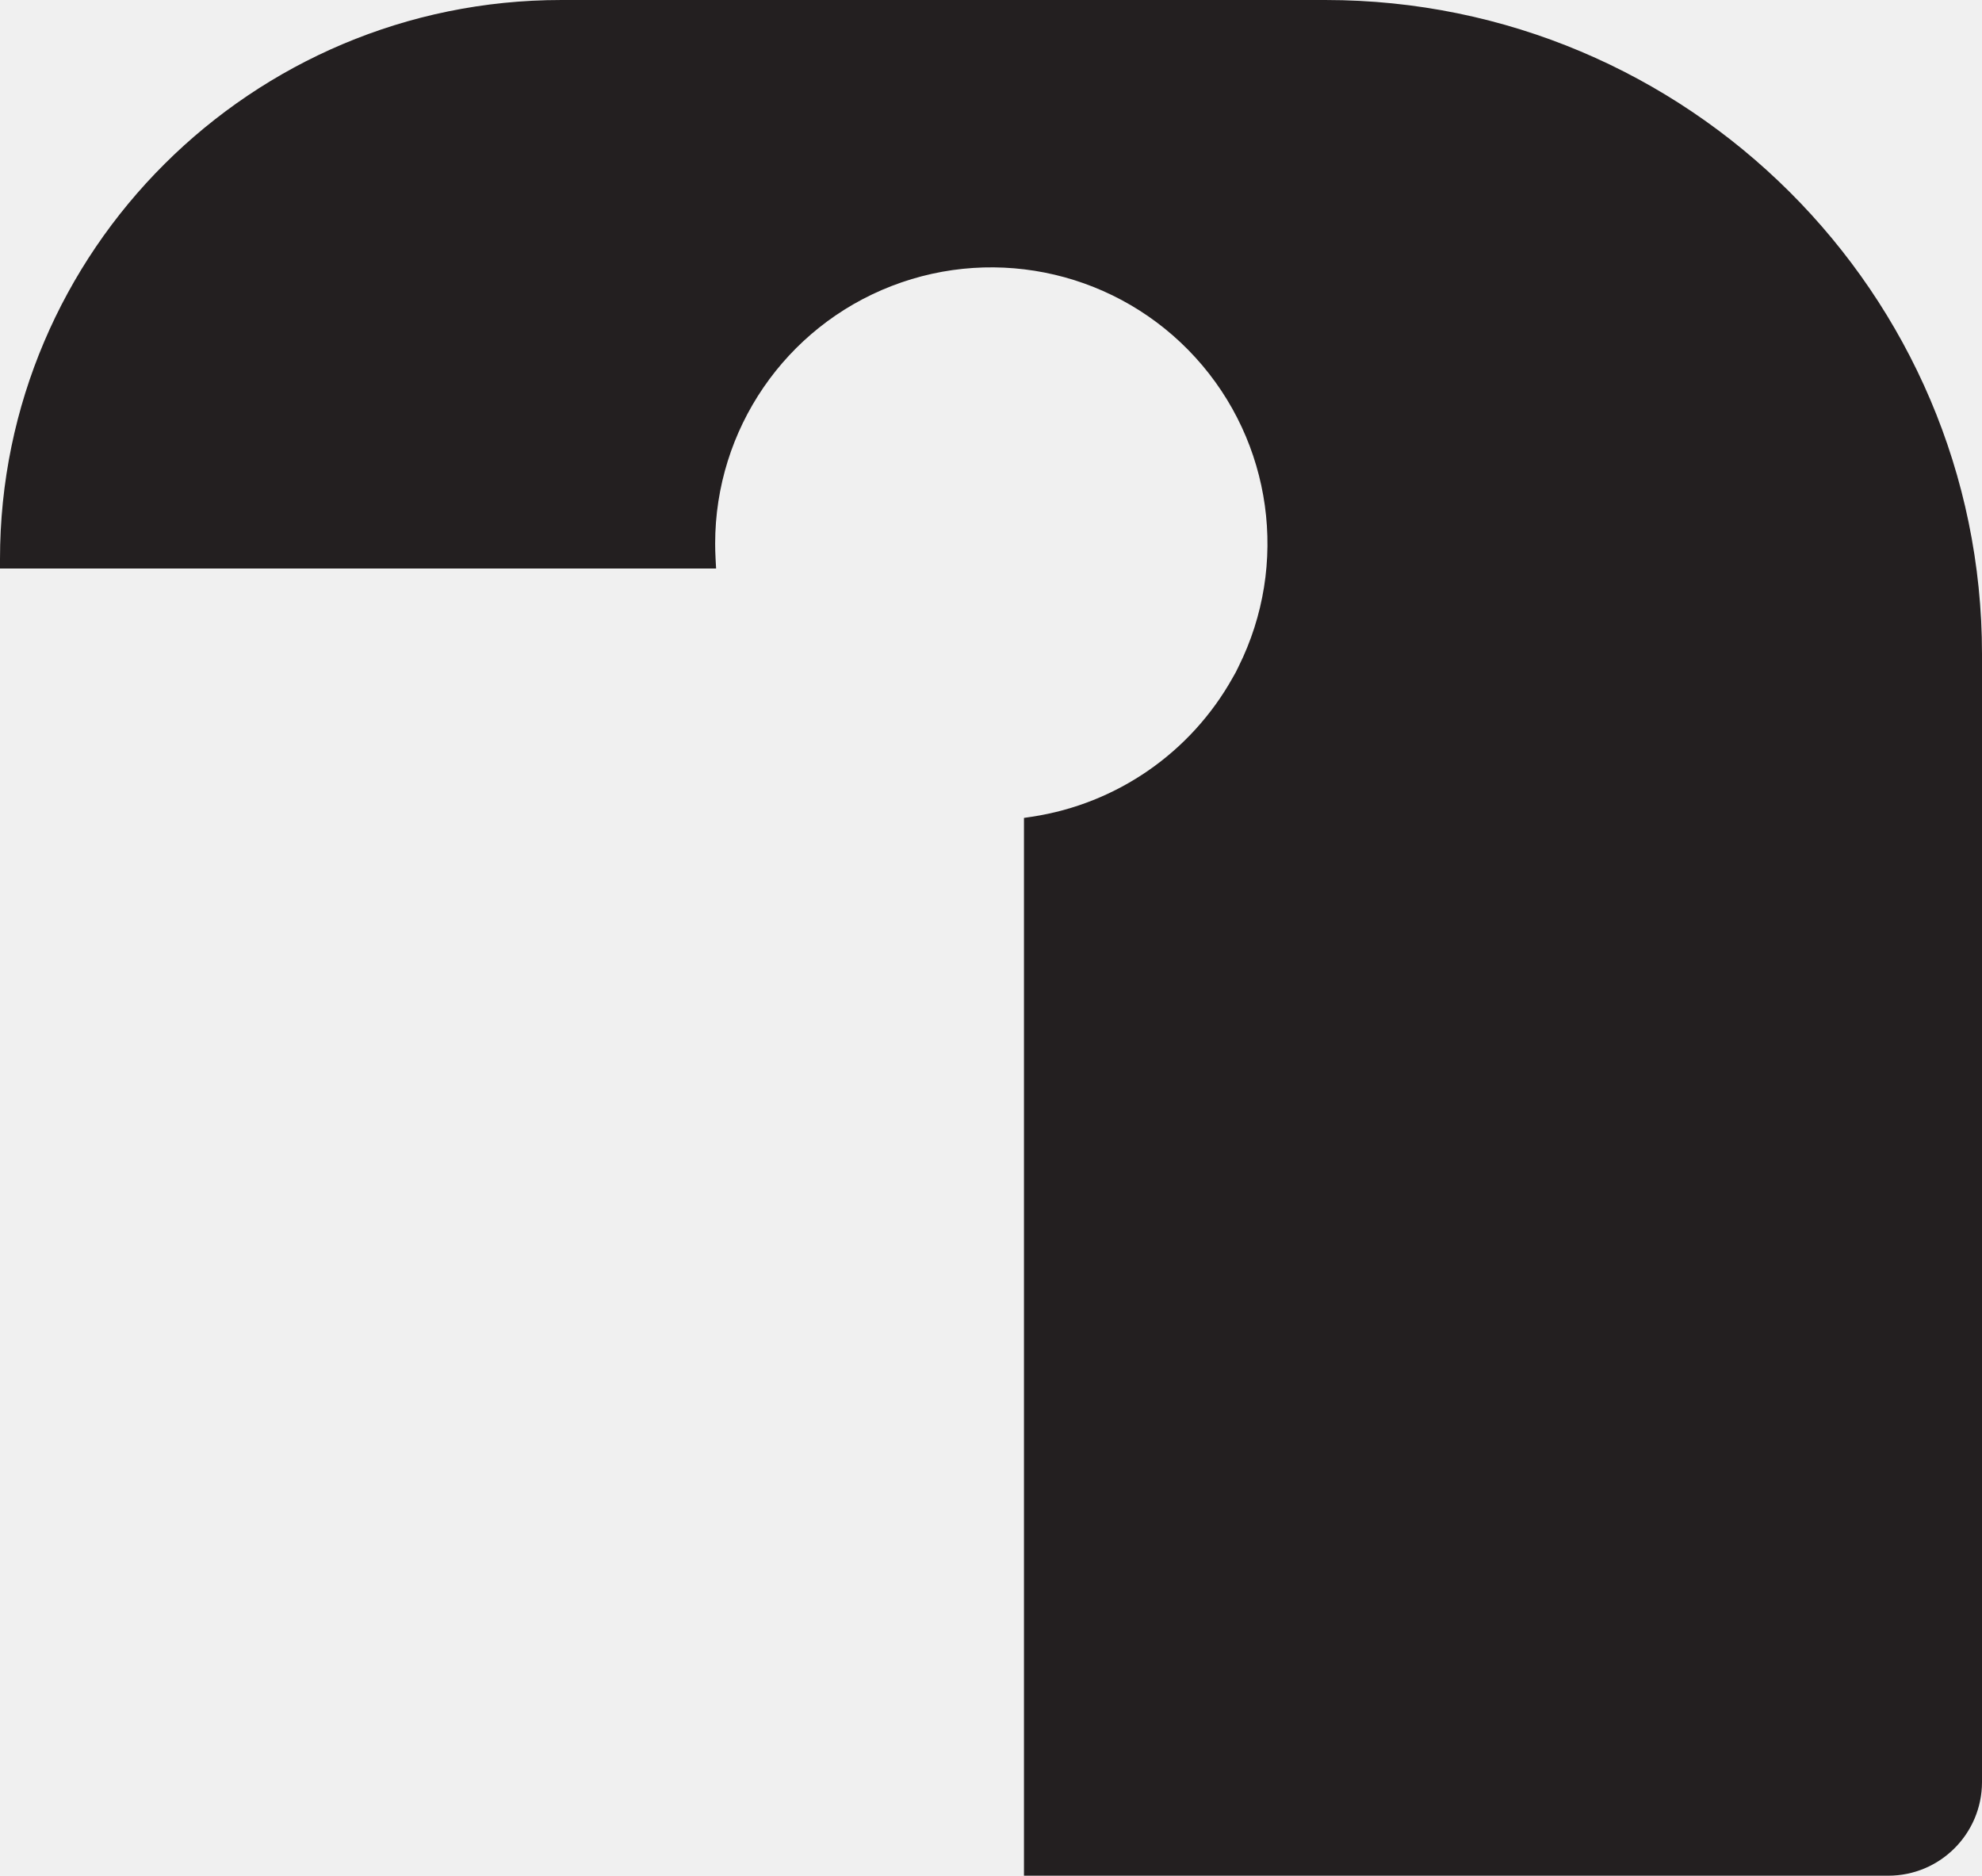
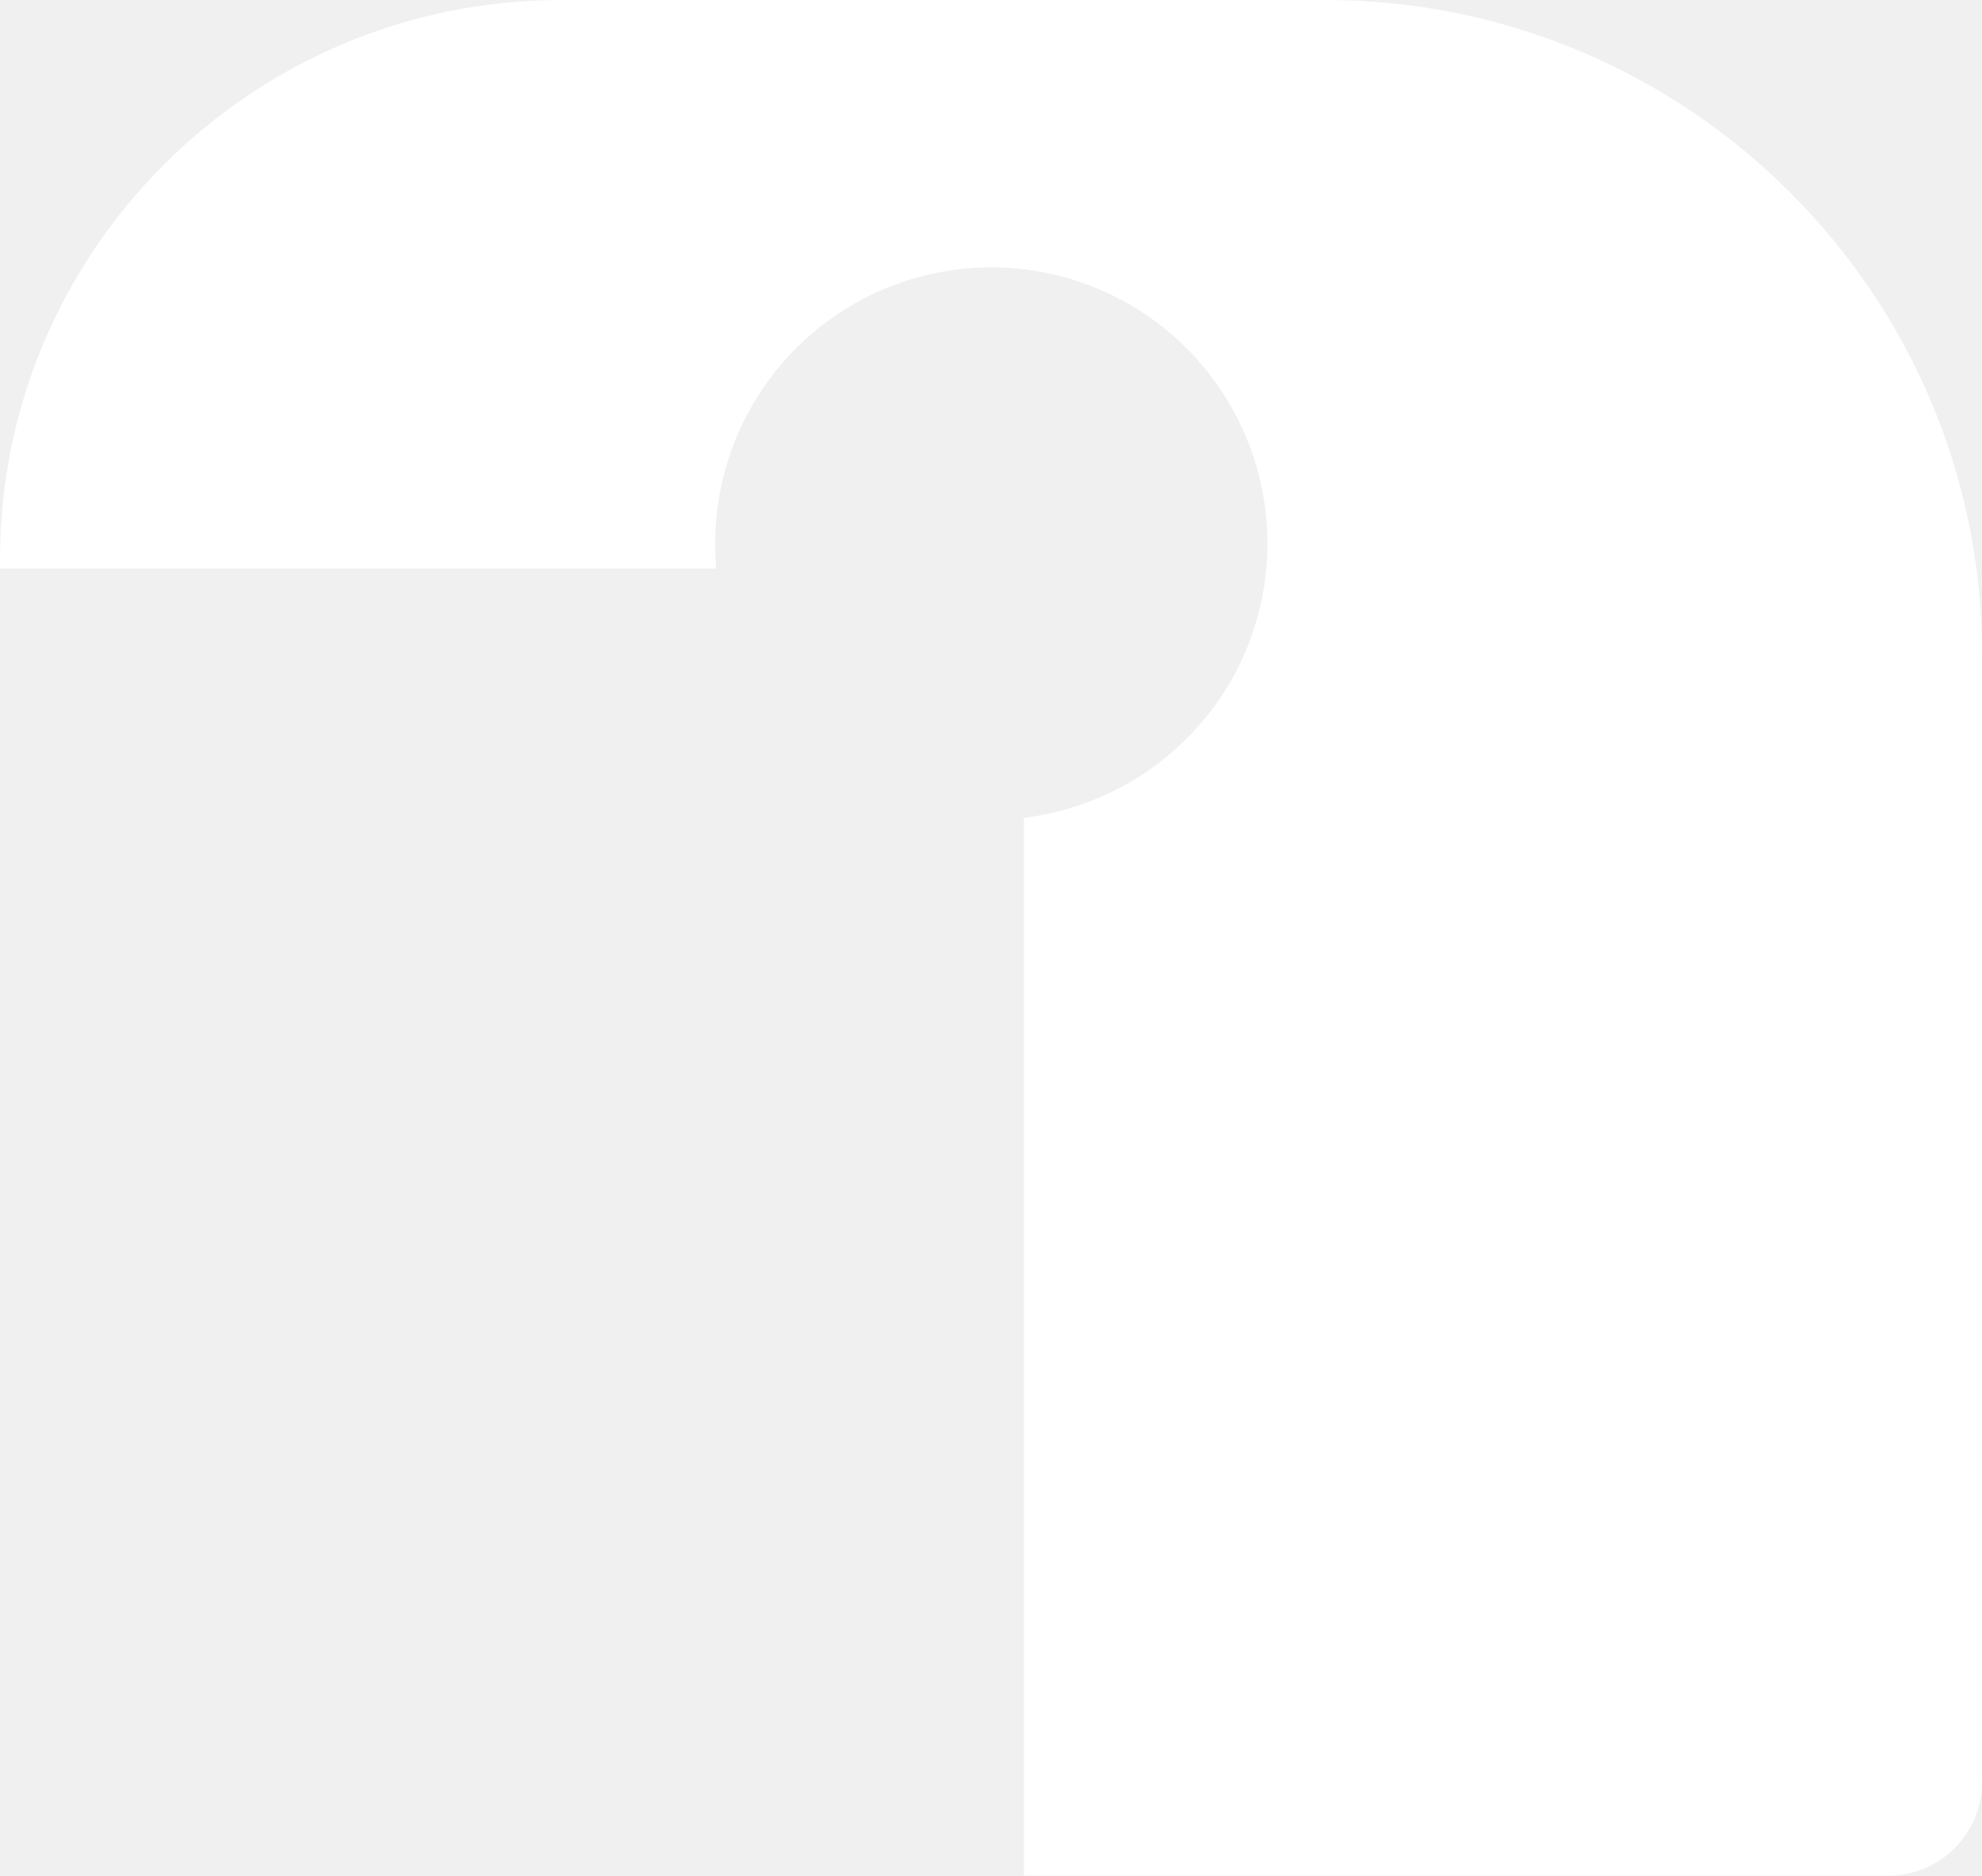
<svg xmlns="http://www.w3.org/2000/svg" width="112.522mm" height="106.474mm" viewBox="0 0 318.961 301.815">
-   <path d="M303.869,301.815H164.786V131.607l1.281-.189a44.7,44.7,0,0,0,32.315-22.381,18.523,18.523,0,0,0,.923-1.747,44.442,44.442,0,1,0-84.216-19.831c0,.789.022,1.608.067,2.434l.085,1.581H0v-1.5C0,40.362,40.515,0,90.313,0h123c58.254,0,105.648,47.215,105.648,105.25V286.775A15.084,15.084,0,0,1,303.869,301.815Z" fill="#231f20" />
+   <path d="M303.869,301.815H164.786V131.607l1.281-.189a44.7,44.7,0,0,0,32.315-22.381,18.523,18.523,0,0,0,.923-1.747,44.442,44.442,0,1,0-84.216-19.831c0,.789.022,1.608.067,2.434l.085,1.581H0v-1.5C0,40.362,40.515,0,90.313,0h123c58.254,0,105.648,47.215,105.648,105.25V286.775A15.084,15.084,0,0,1,303.869,301.815Z" fill="#fff" />
</svg>
